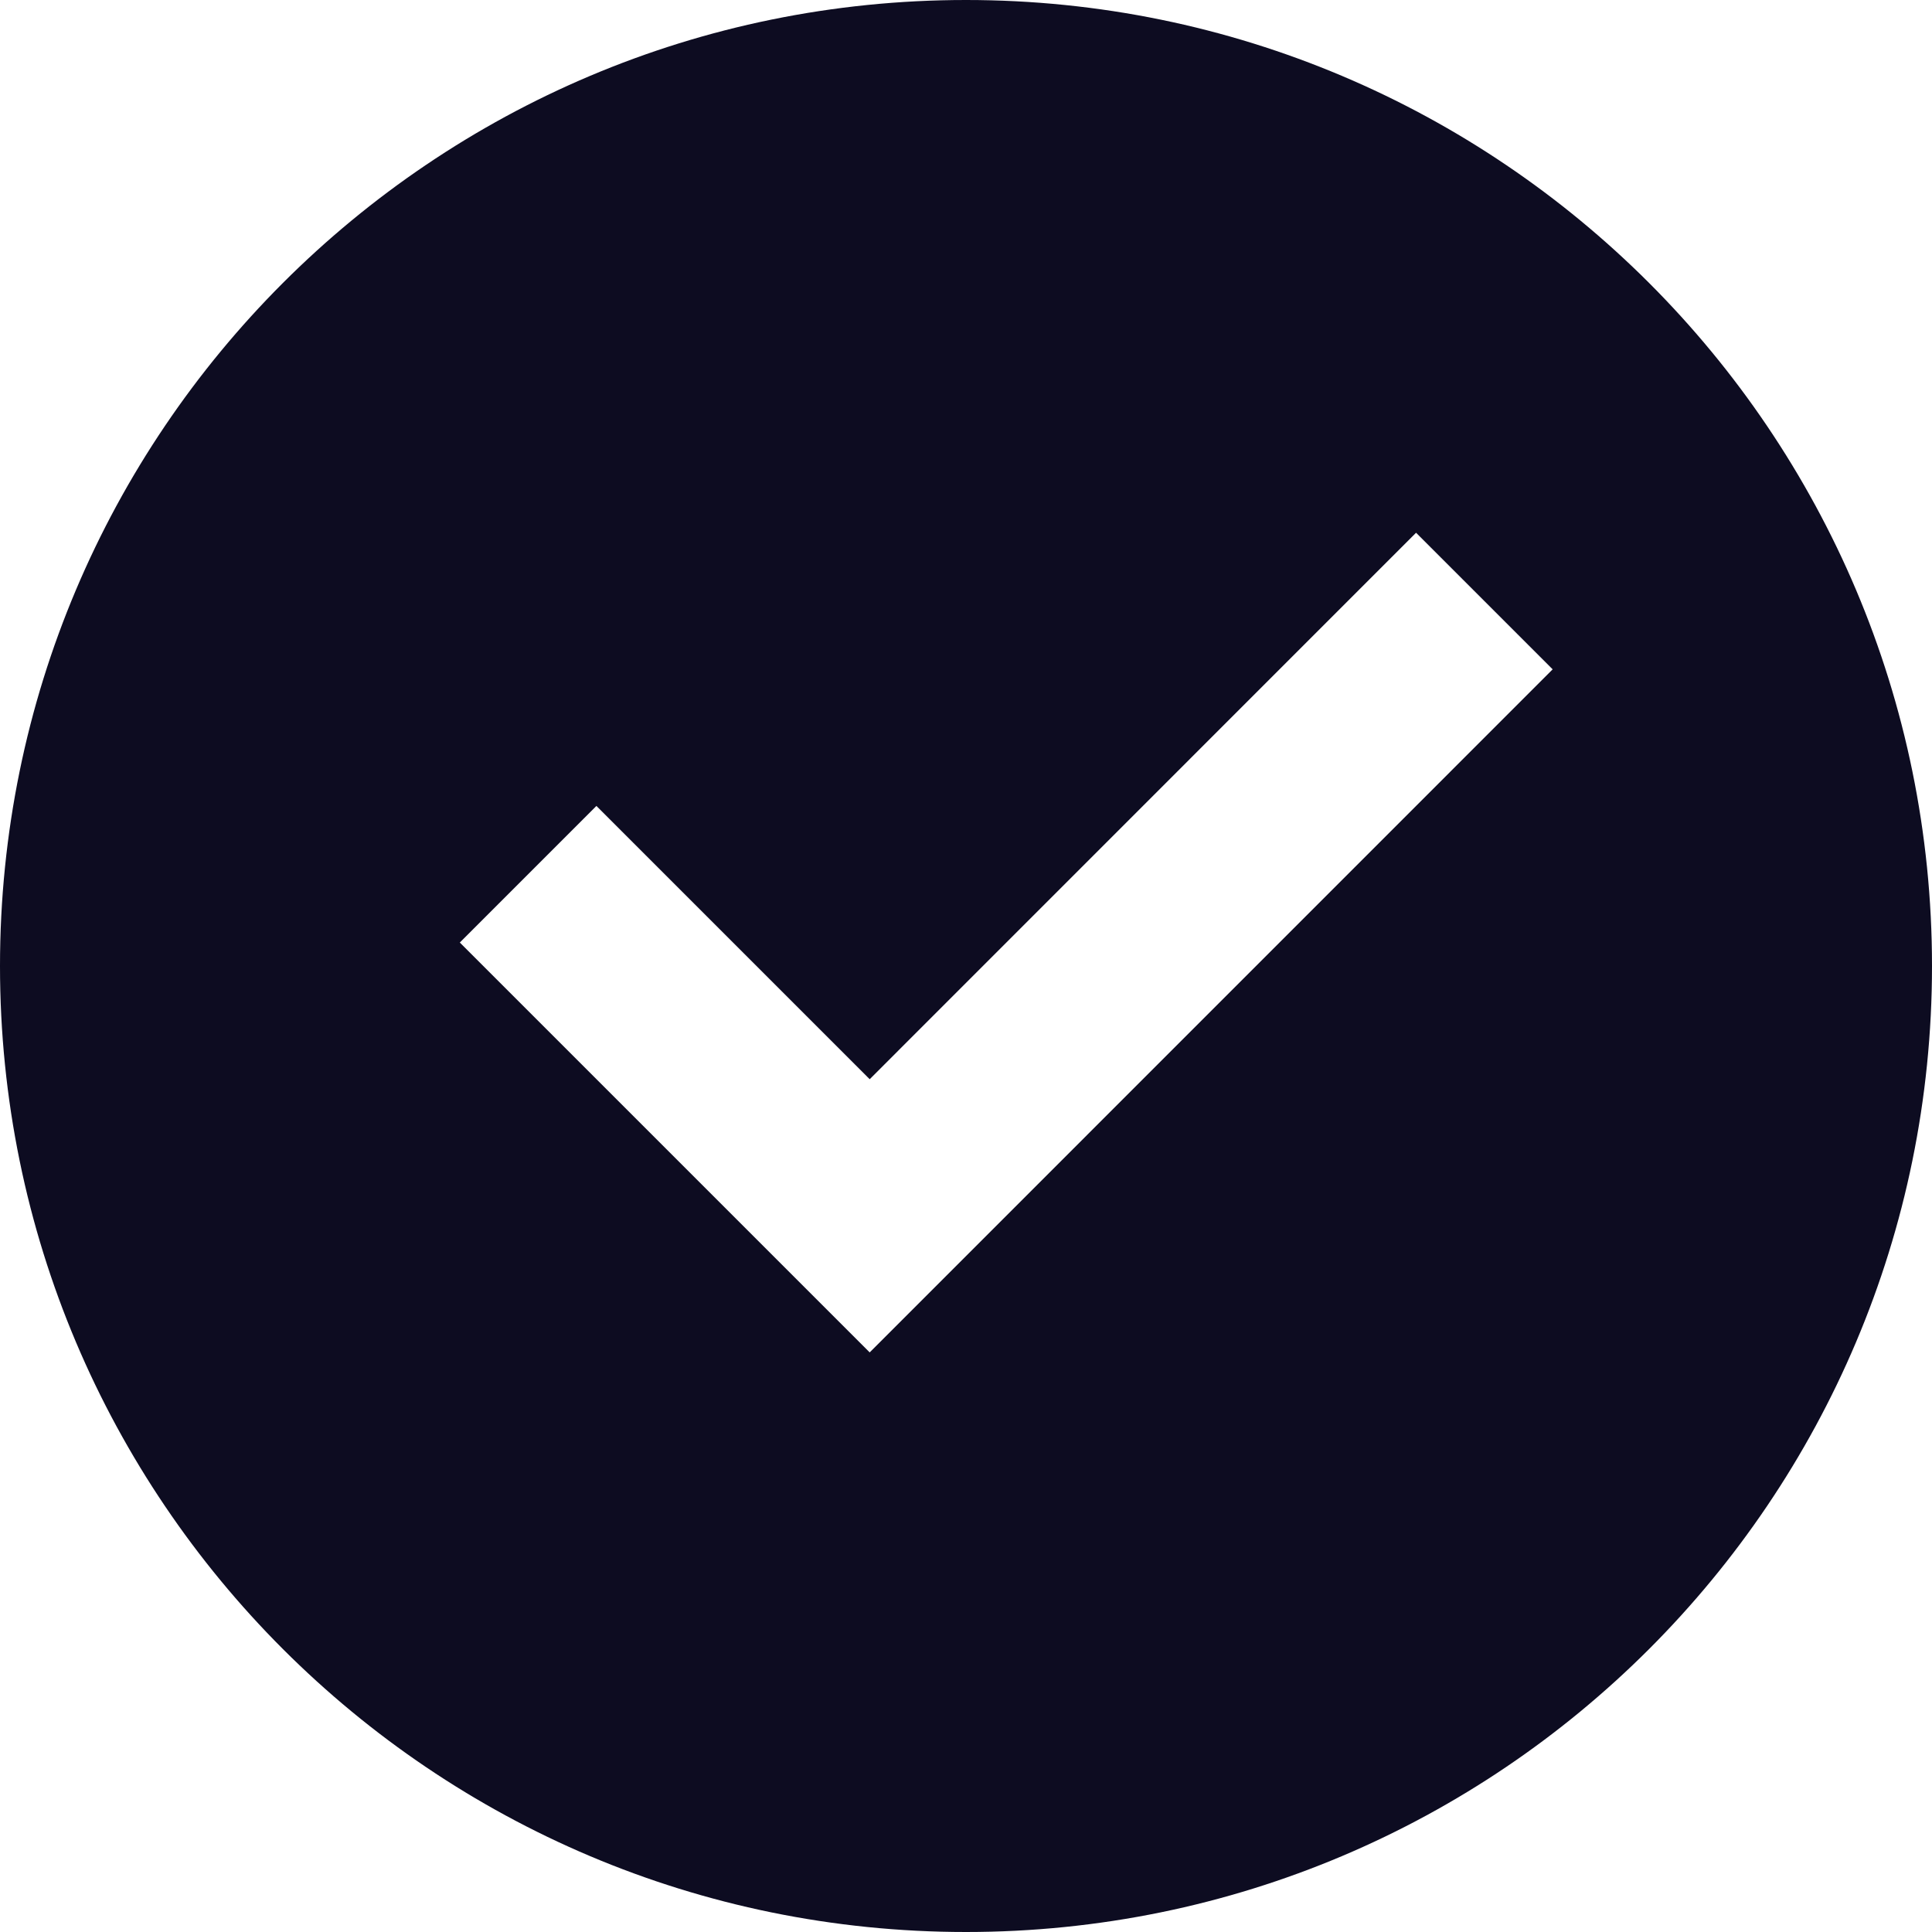
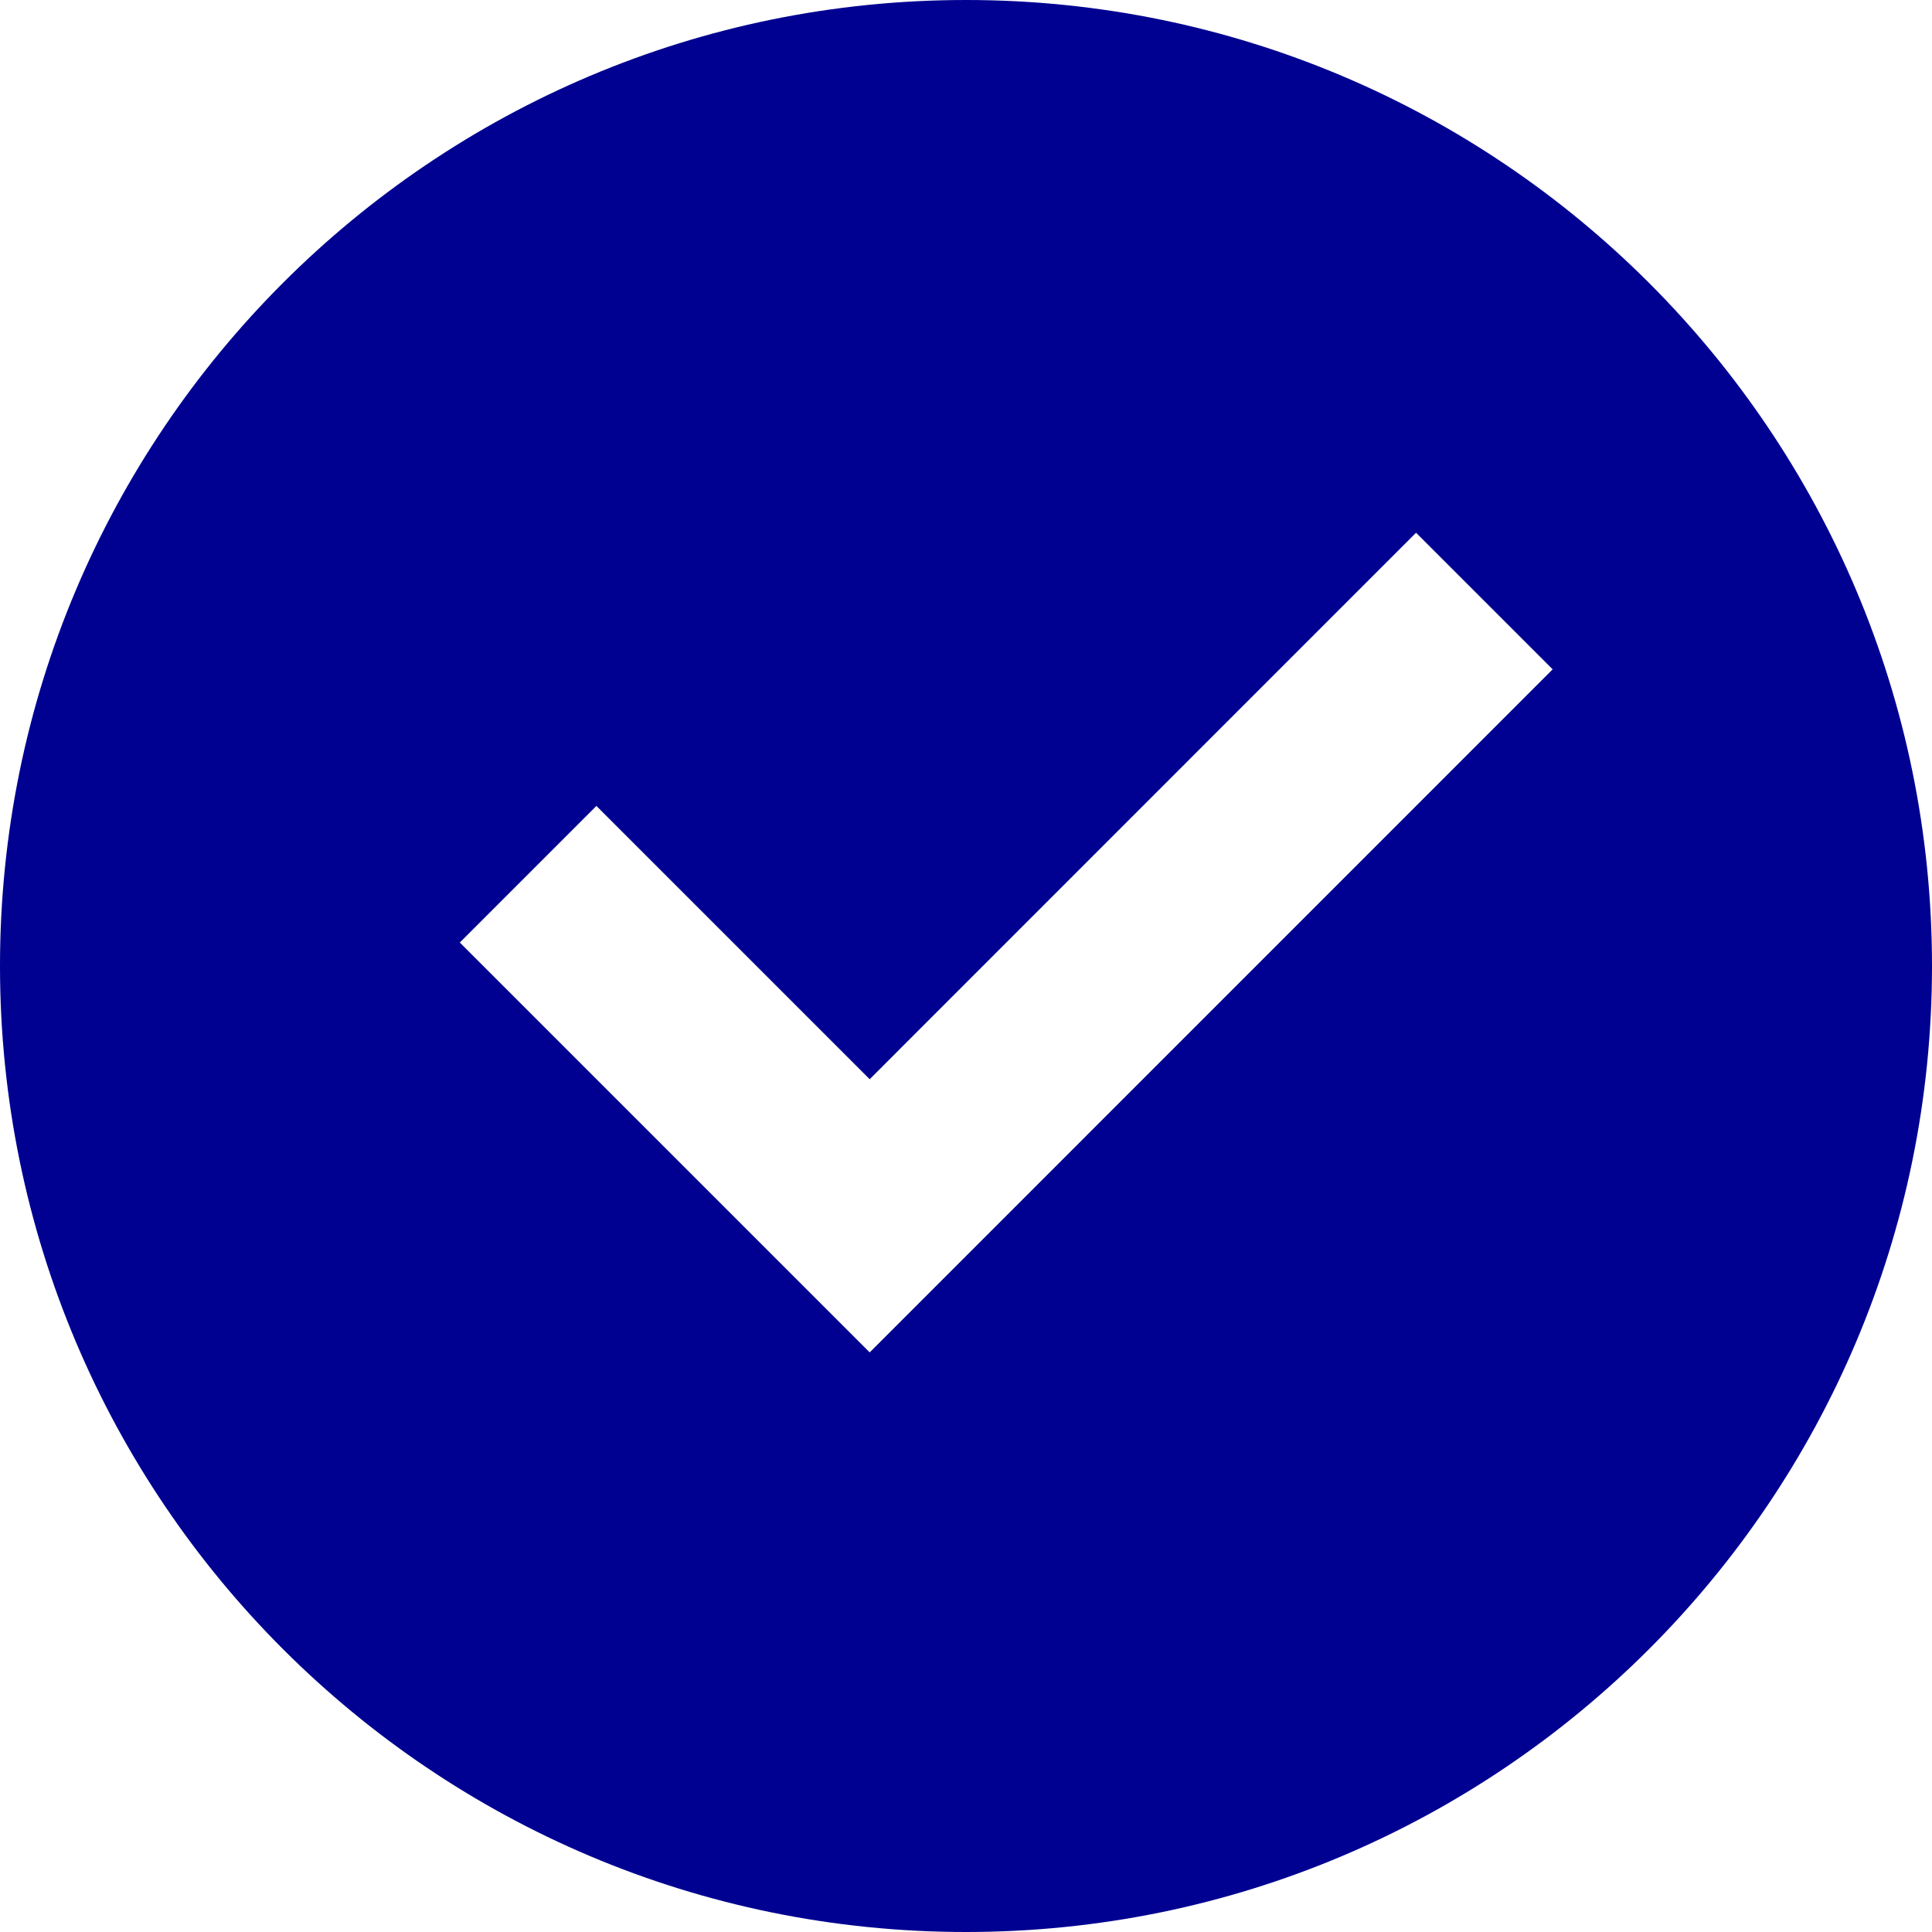
- <svg xmlns="http://www.w3.org/2000/svg" width="20" height="20" fill="none">
-   <path fill="#0D0C21" fill-rule="evenodd" d="M10 20C4.477 20 0 15.523 0 10S4.477 0 10 0s10 4.477 10 10-4.477 10-10 10m-.997-6 7.07-7.071-1.414-1.414-5.656 5.657-2.829-2.829L4.76 9.757z" clip-rule="evenodd" />
+ <svg xmlns="http://www.w3.org/2000/svg" width="20" height="20" viewBox="0 0 20 20" fill="none">
+   <path fill-rule="evenodd" clip-rule="evenodd" d="M10 20C4.477 20 0 15.523 0 10C0 4.477 4.477 0 10 0C15.523 0 20 4.477 20 10C20 15.523 15.523 20 10 20ZM9.003 14L16.073 6.929L14.659 5.515L9.003 11.172L6.174 8.343L4.76 9.757L9.003 14Z" fill="#000091" />
</svg>
